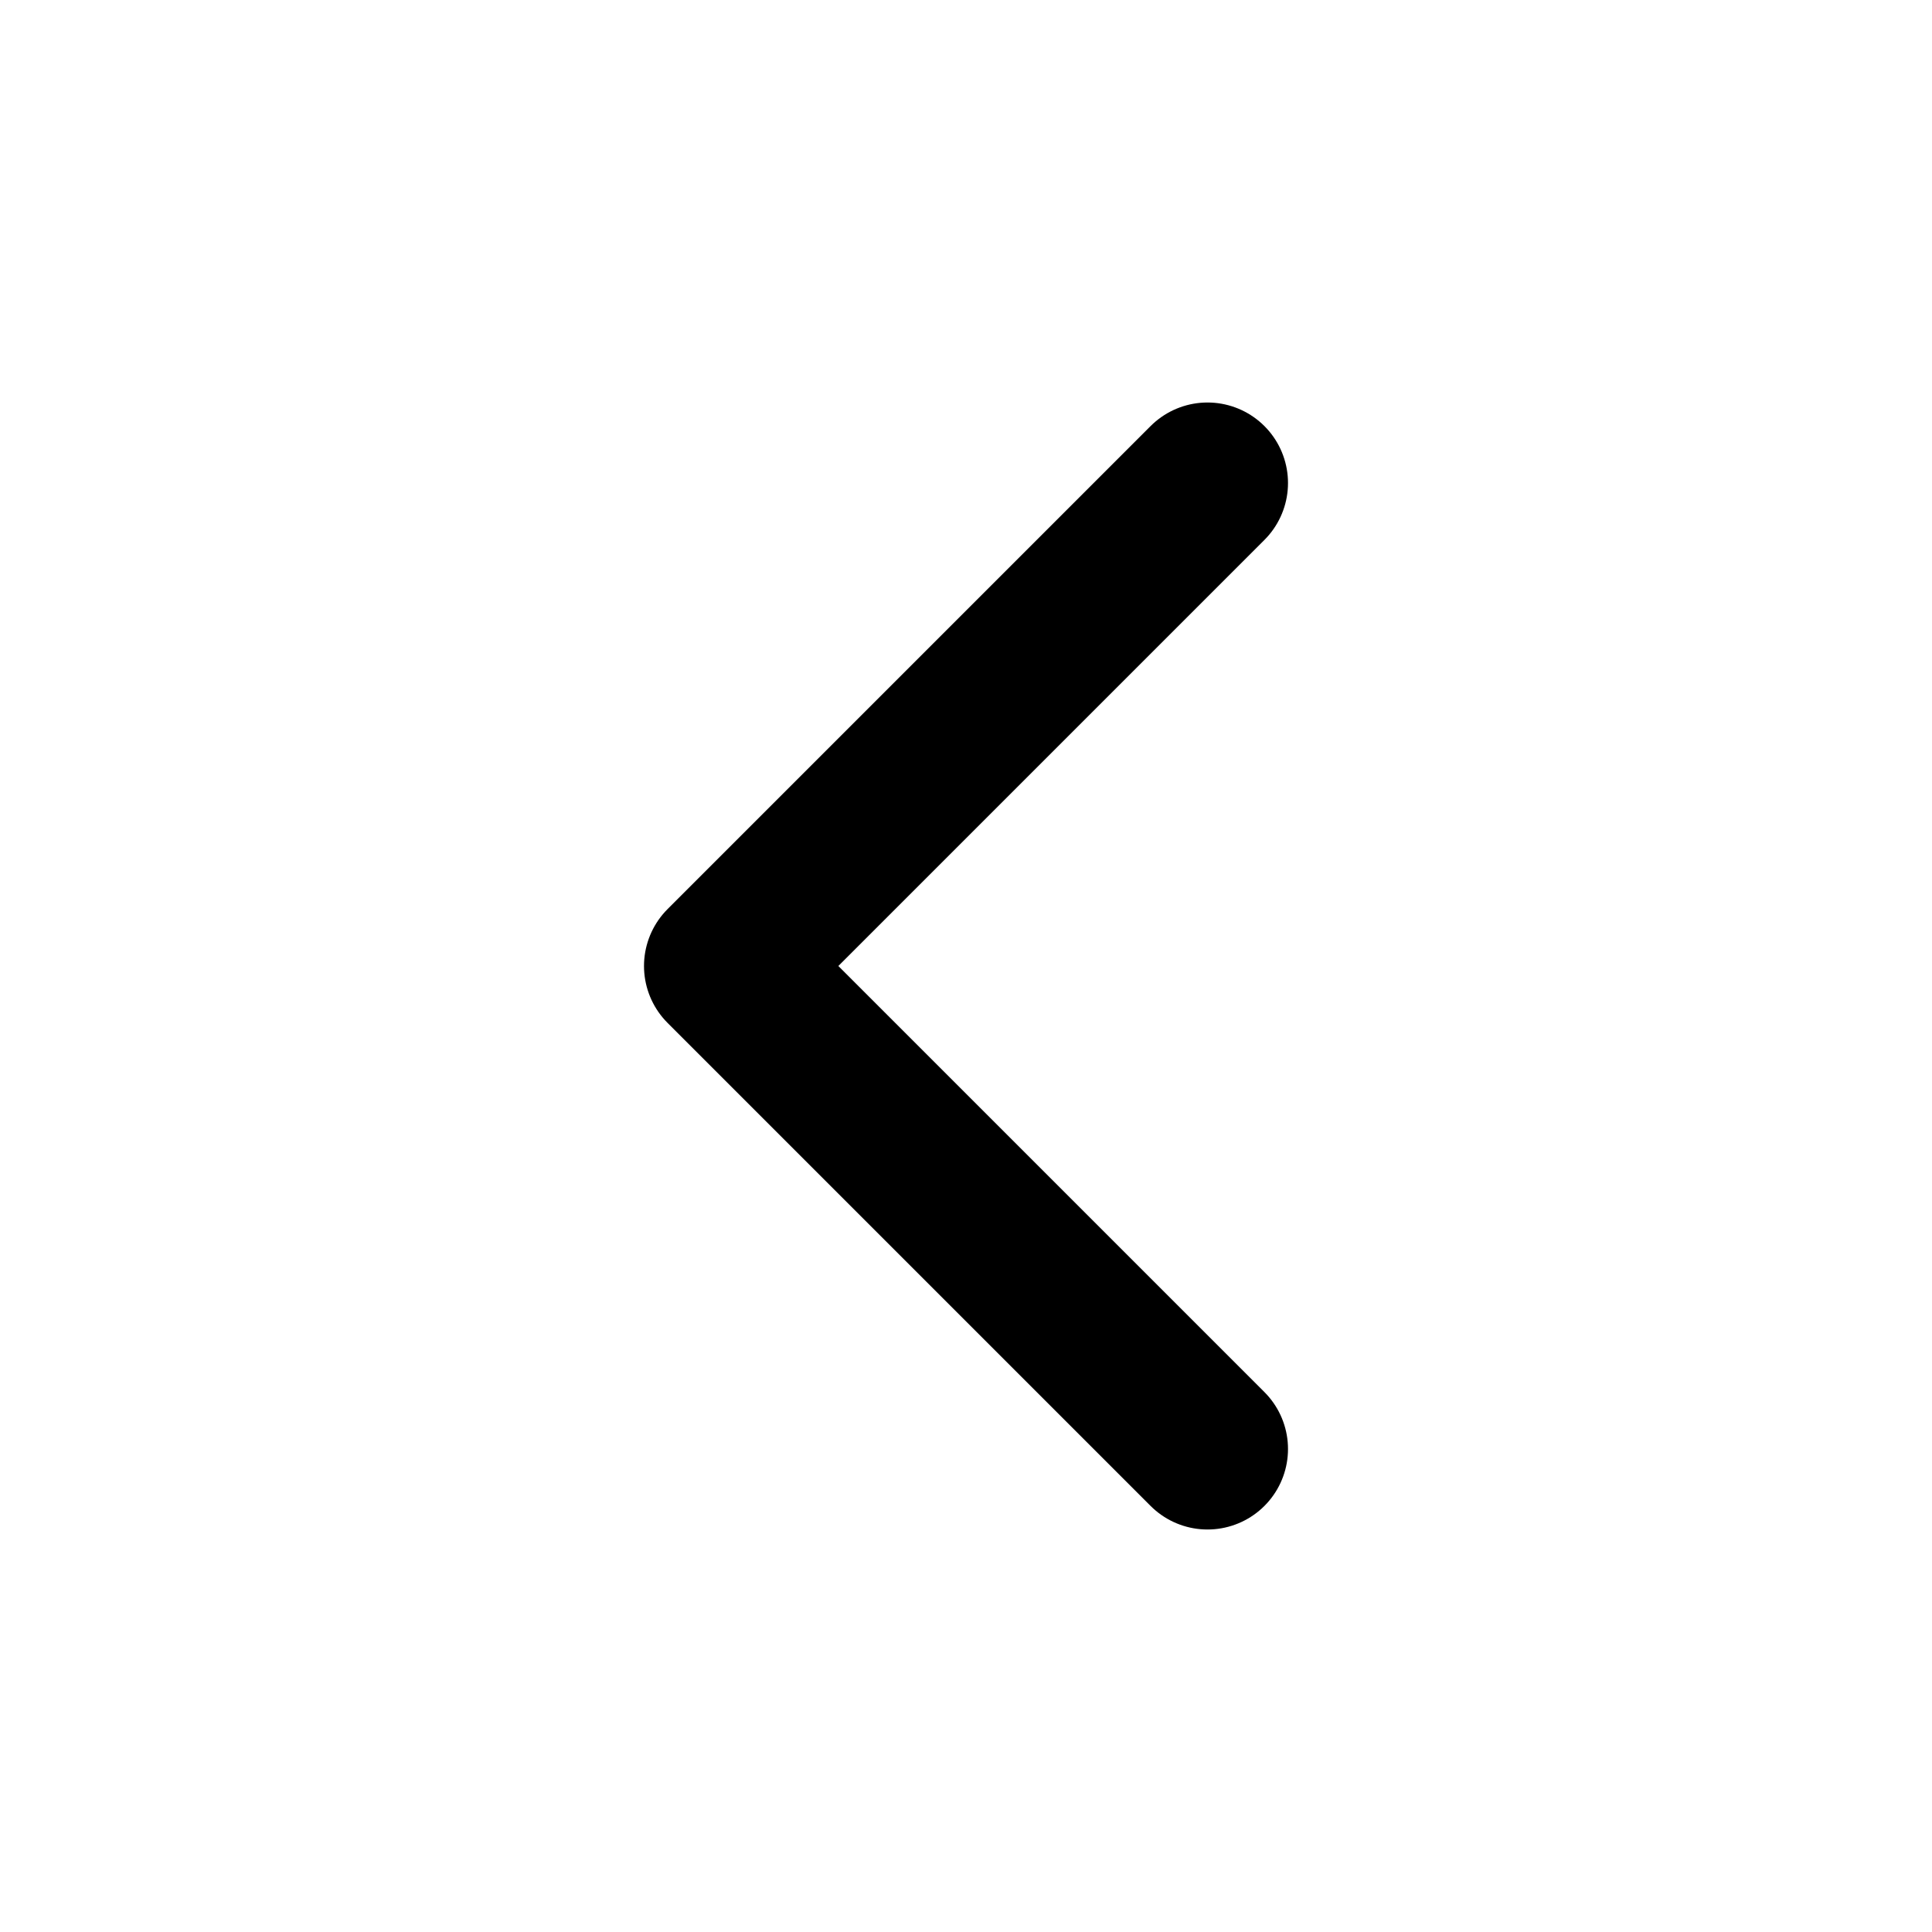
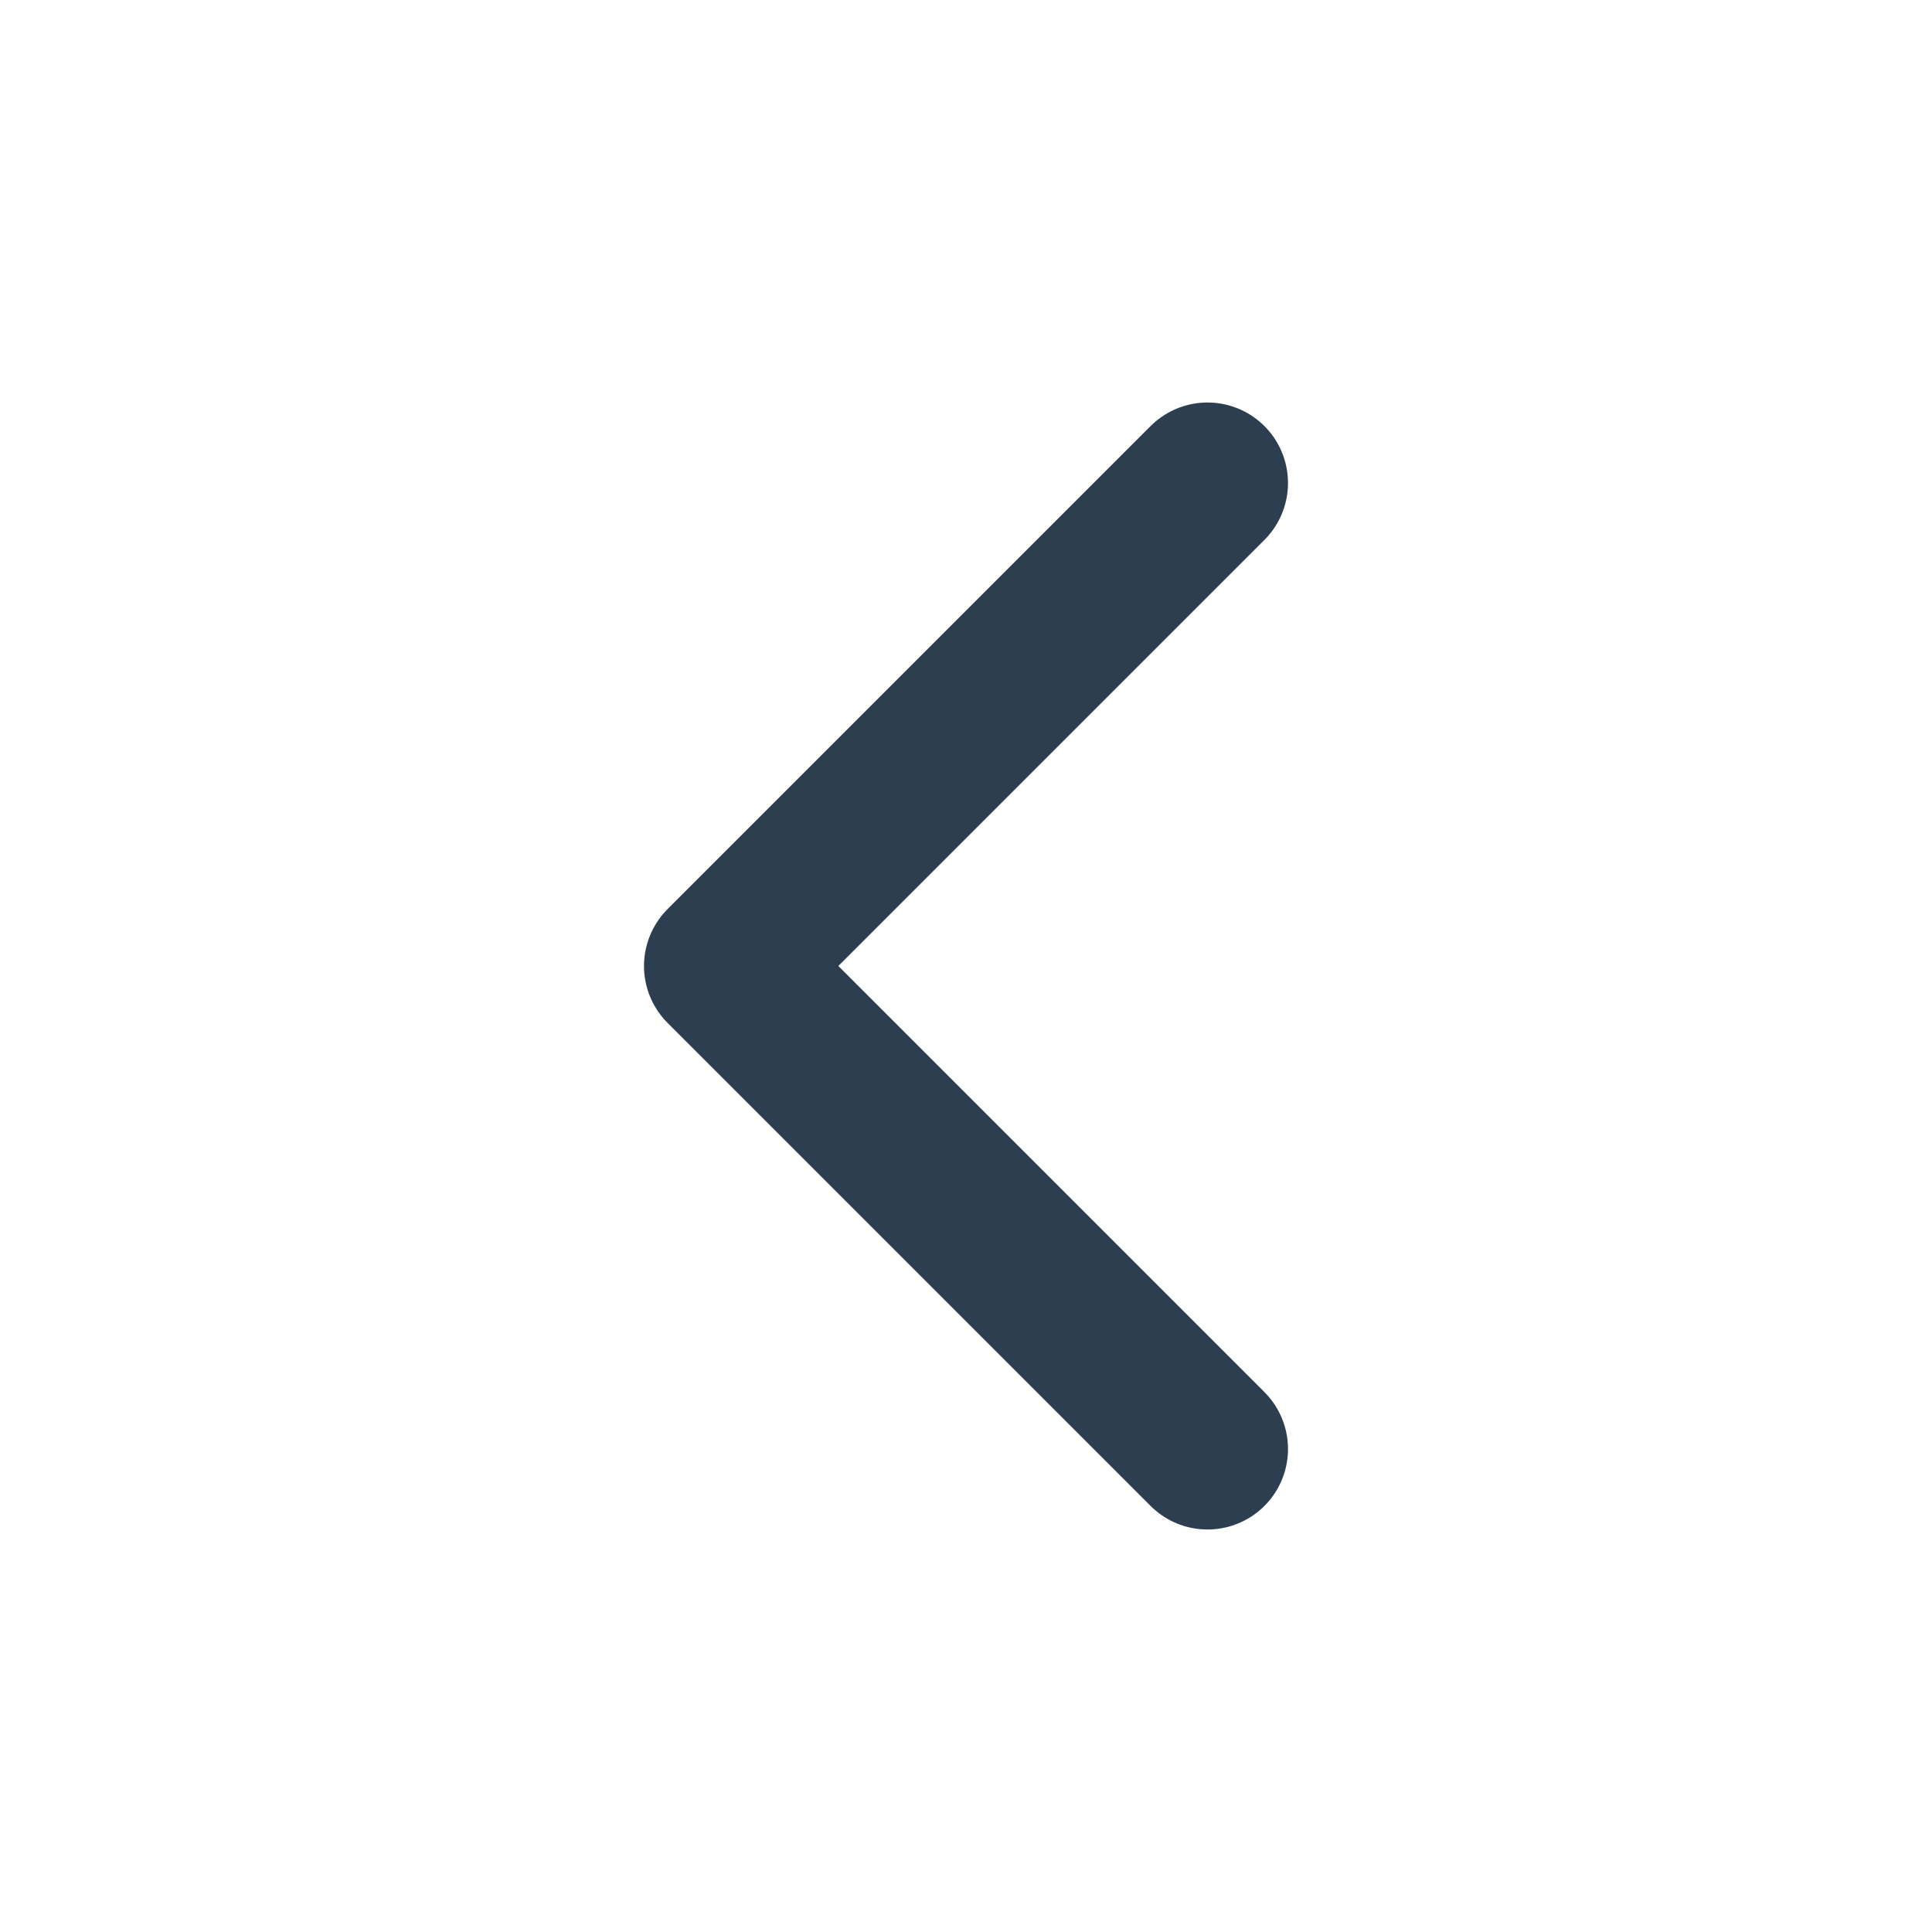
<svg xmlns="http://www.w3.org/2000/svg" width="24" height="24" viewBox="0 0 24 24" fill="none">
-   <path d="M15 18L9 12L15 6" stroke="currentColor" stroke-width="2" stroke-linecap="round" stroke-linejoin="round" />
+   <path d="M15 18L9 12L15 6" stroke="#2c3e50" stroke-width="2" stroke-linecap="round" stroke-linejoin="round" />
</svg>
